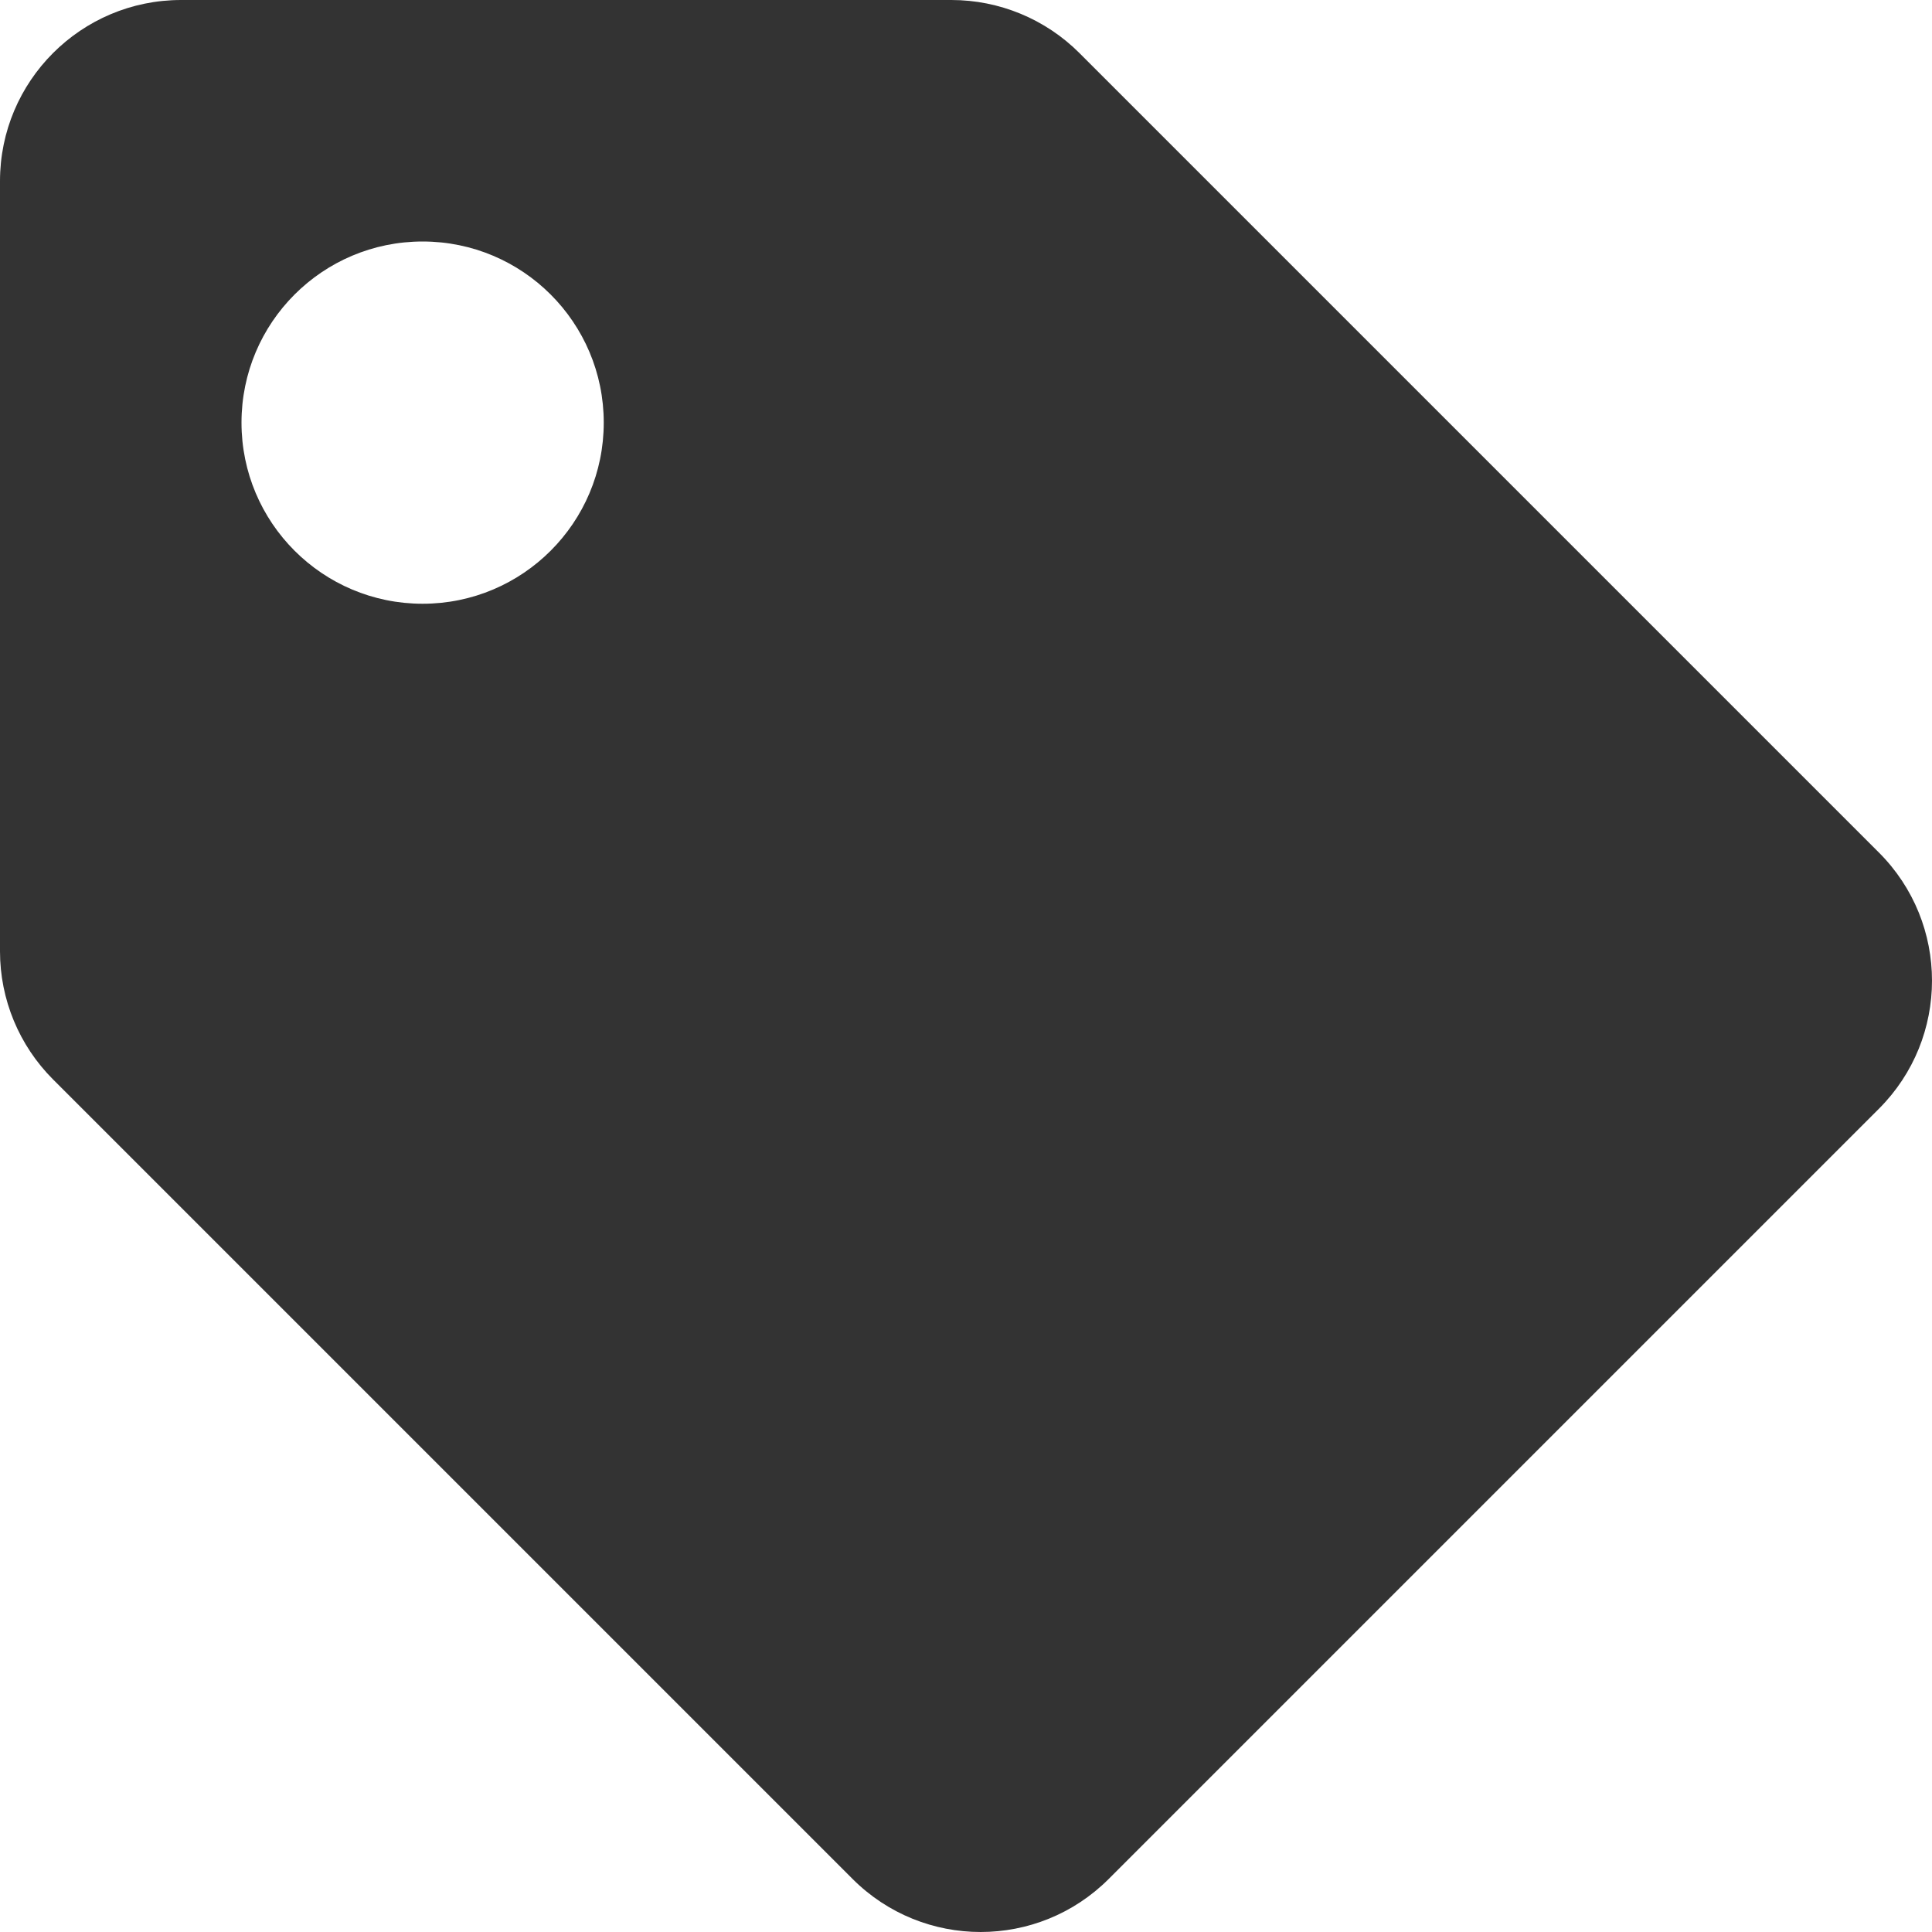
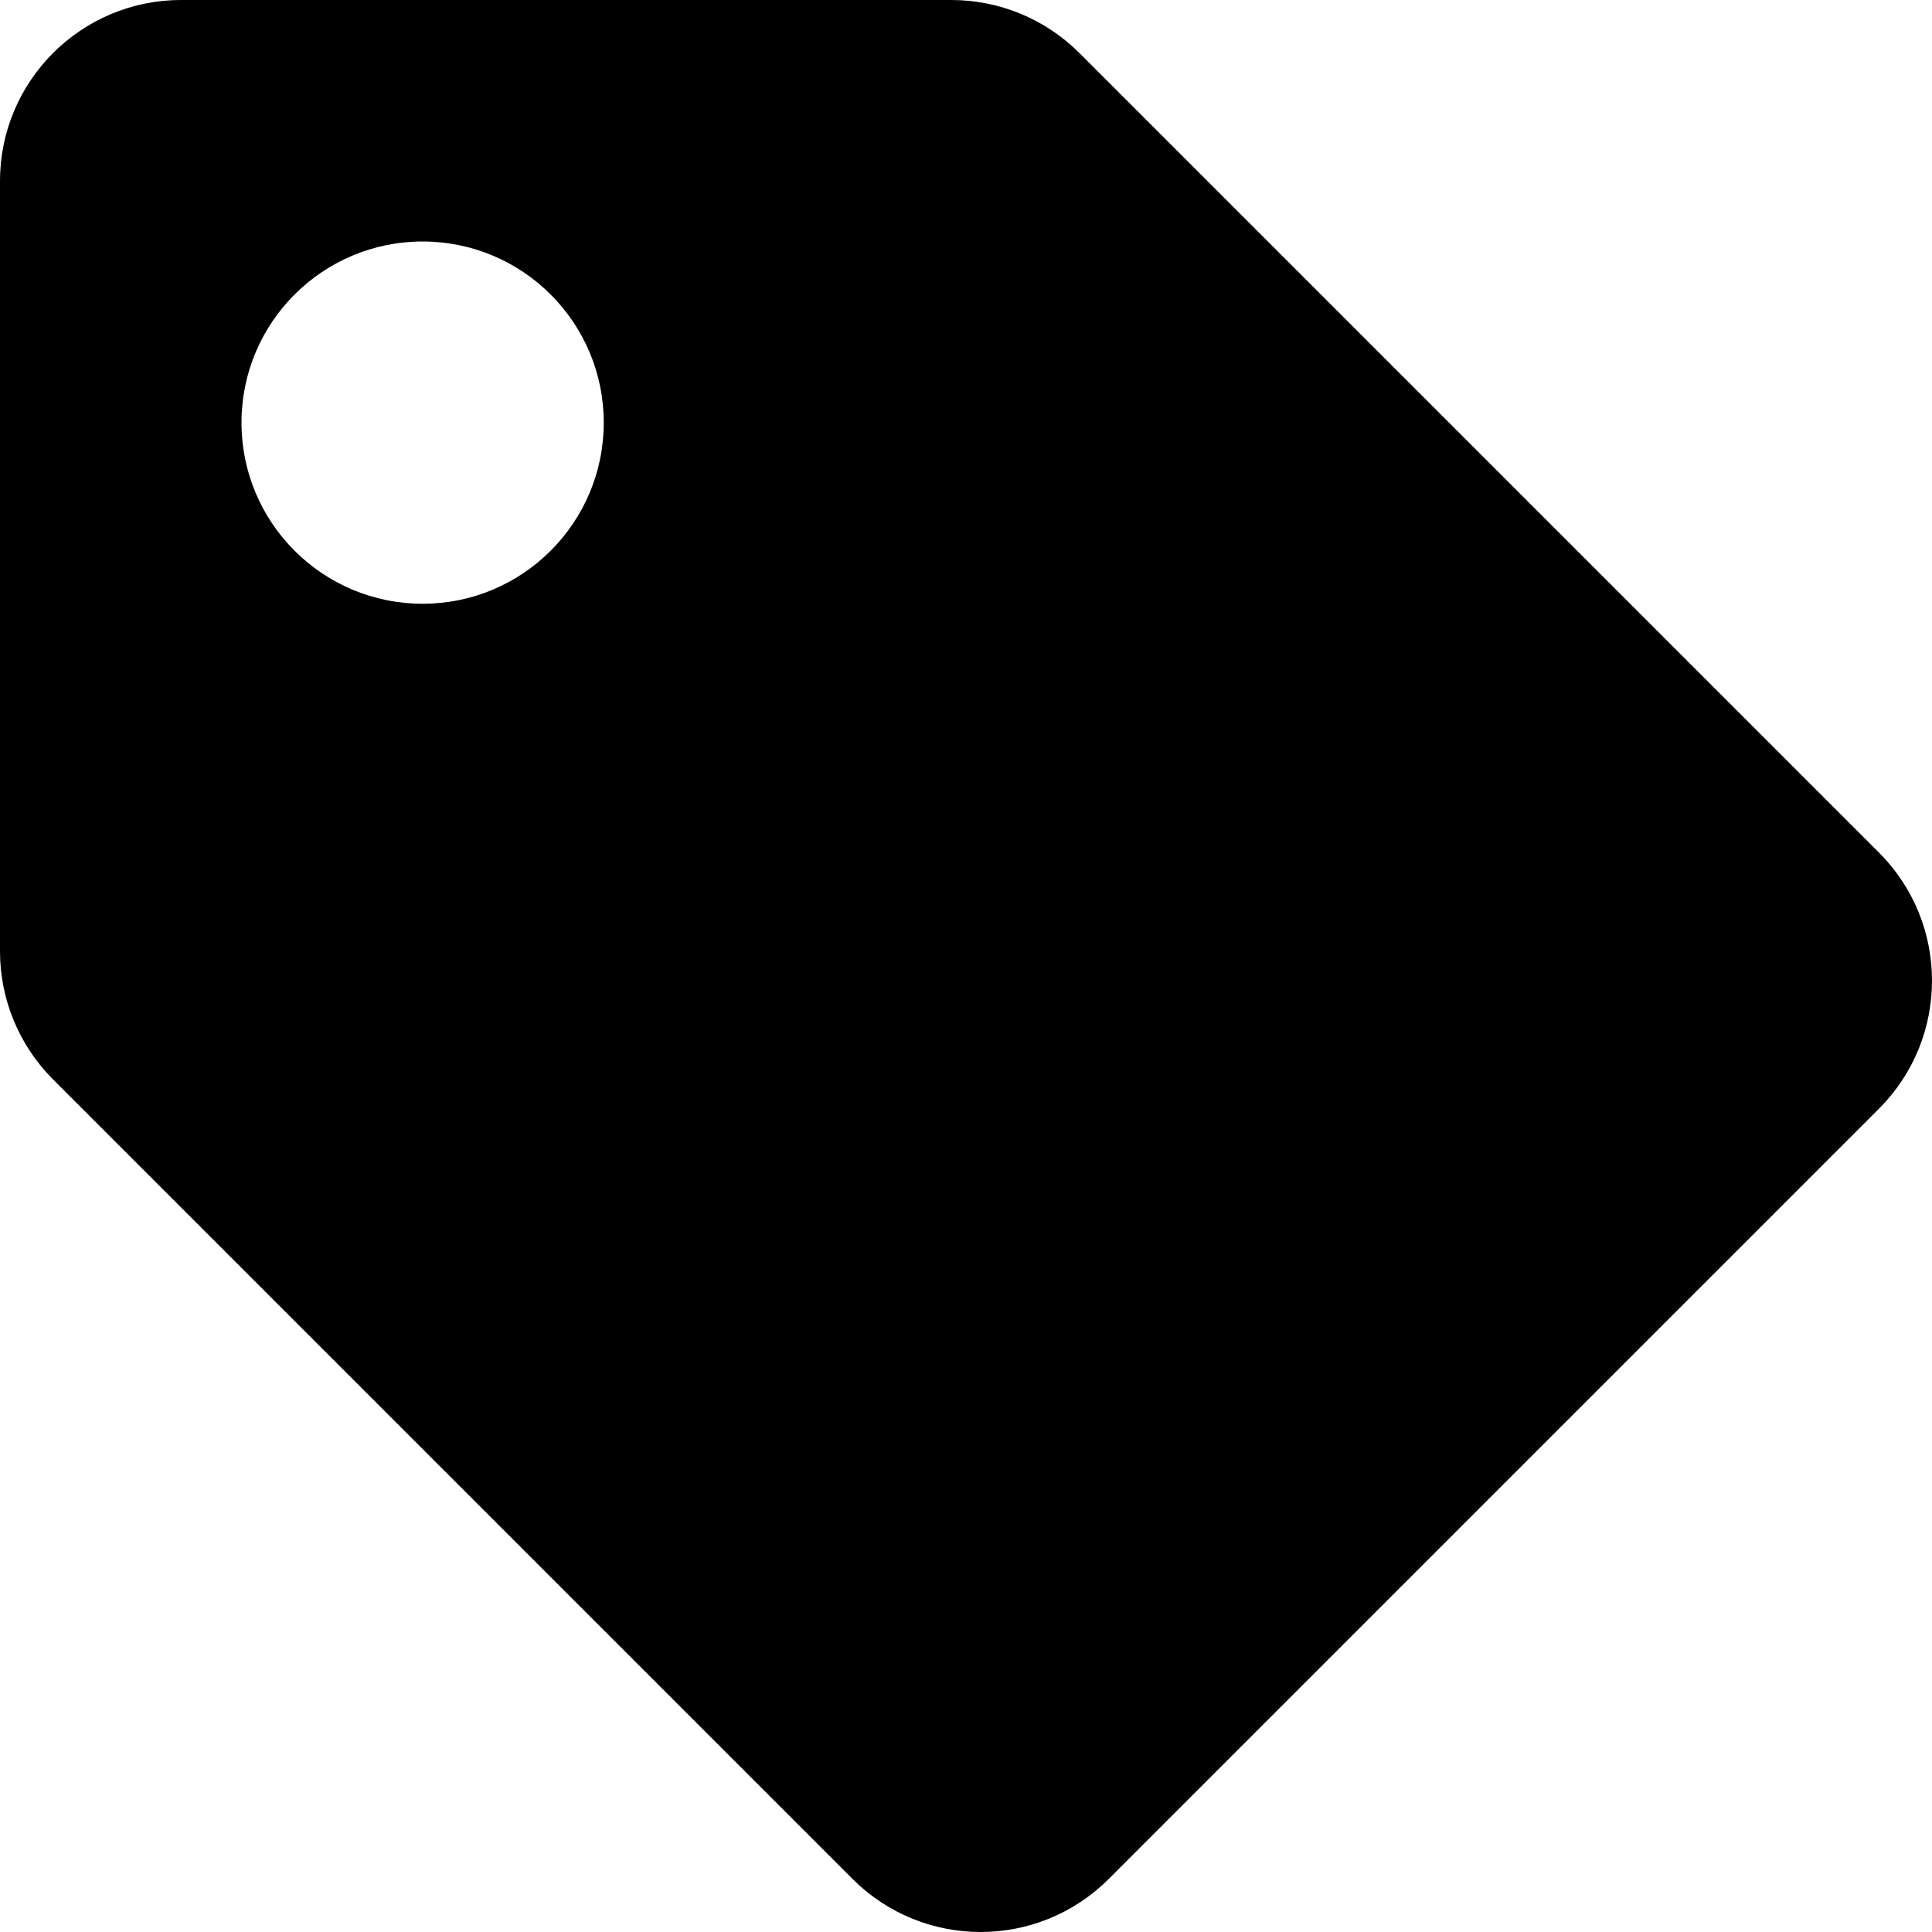
<svg xmlns="http://www.w3.org/2000/svg" class="icon" width="200px" height="200.00px" viewBox="0 0 1024 1024" version="1.1">
-   <path fill="#333333" d="M0 504.236V96C0 42.98 42.98 0 96 0h408.236a96 96 0 0 1 67.882 28.118l423.764 423.764c37.49 37.49 37.49 98.274 0 135.764L587.646 995.882c-37.49 37.49-98.274 37.49-135.764 0L28.118 572.118A96 96 0 0 1 0 504.236zM224 128c-53.02 0-96 42.98-96 96s42.98 96 96 96 96-42.98 96-96-42.98-96-96-96z" />
+   <path d="M0 504.236V96C0 42.98 42.98 0 96 0h408.236a96 96 0 0 1 67.882 28.118l423.764 423.764c37.49 37.49 37.49 98.274 0 135.764L587.646 995.882c-37.49 37.49-98.274 37.49-135.764 0L28.118 572.118A96 96 0 0 1 0 504.236zM224 128c-53.02 0-96 42.98-96 96s42.98 96 96 96 96-42.98 96-96-42.98-96-96-96z" />
</svg>
